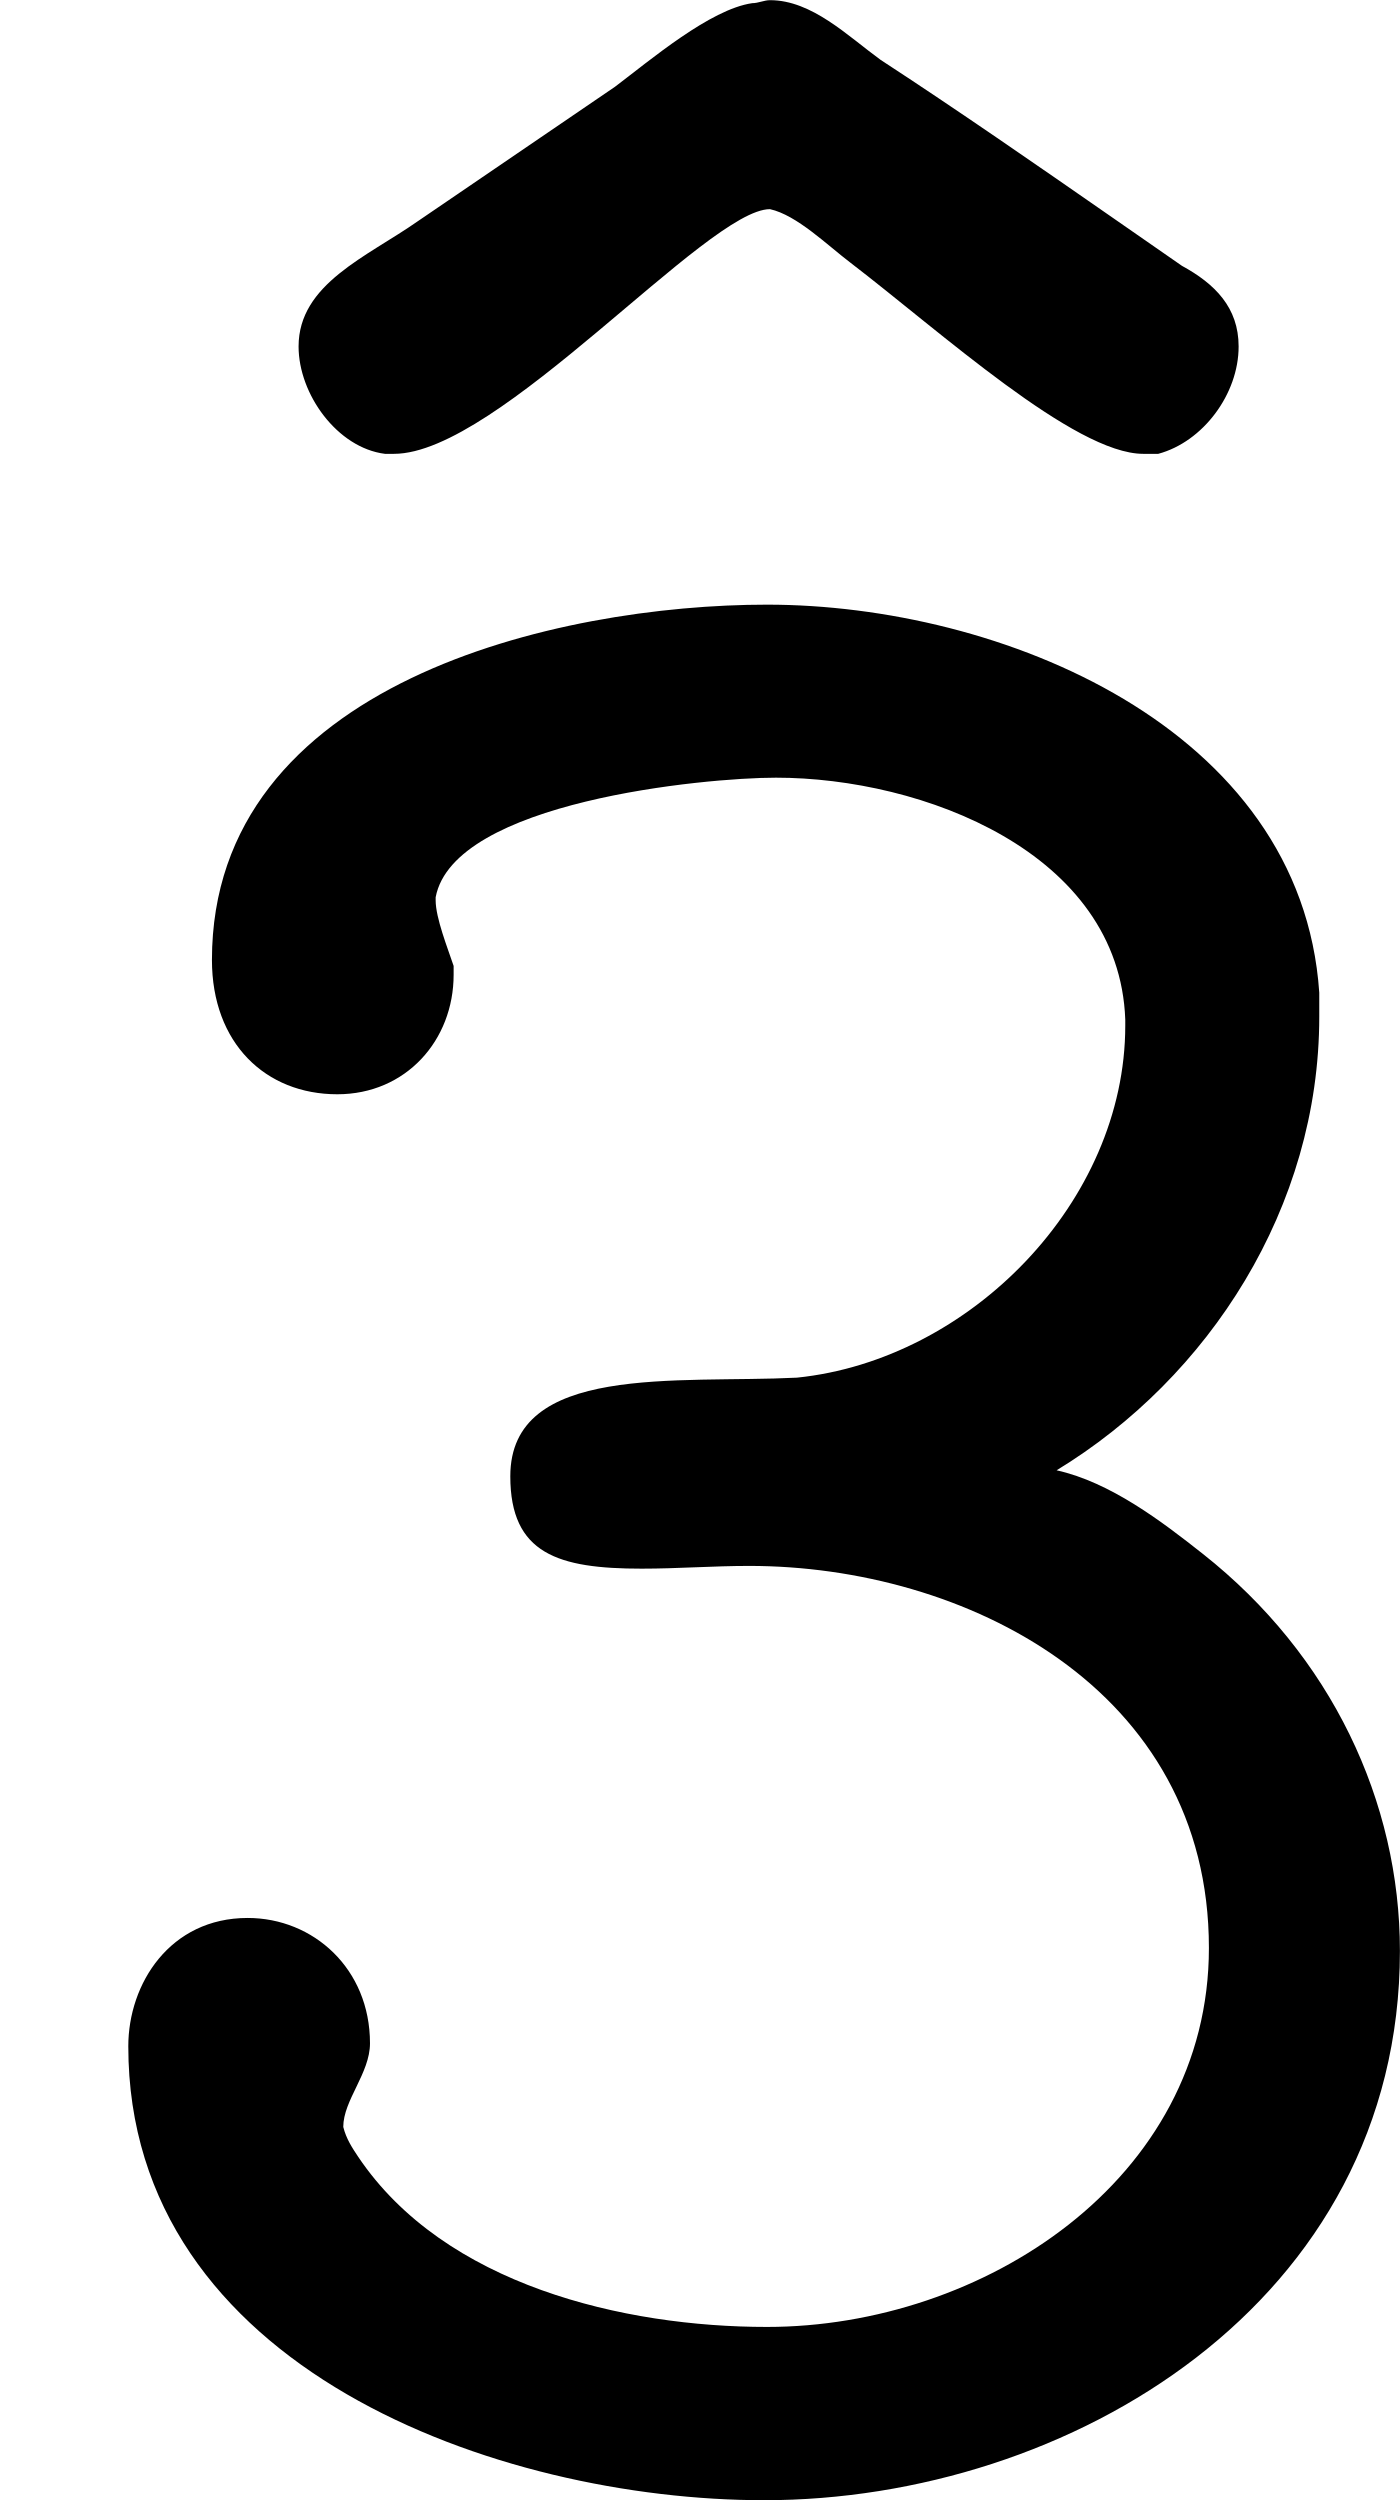
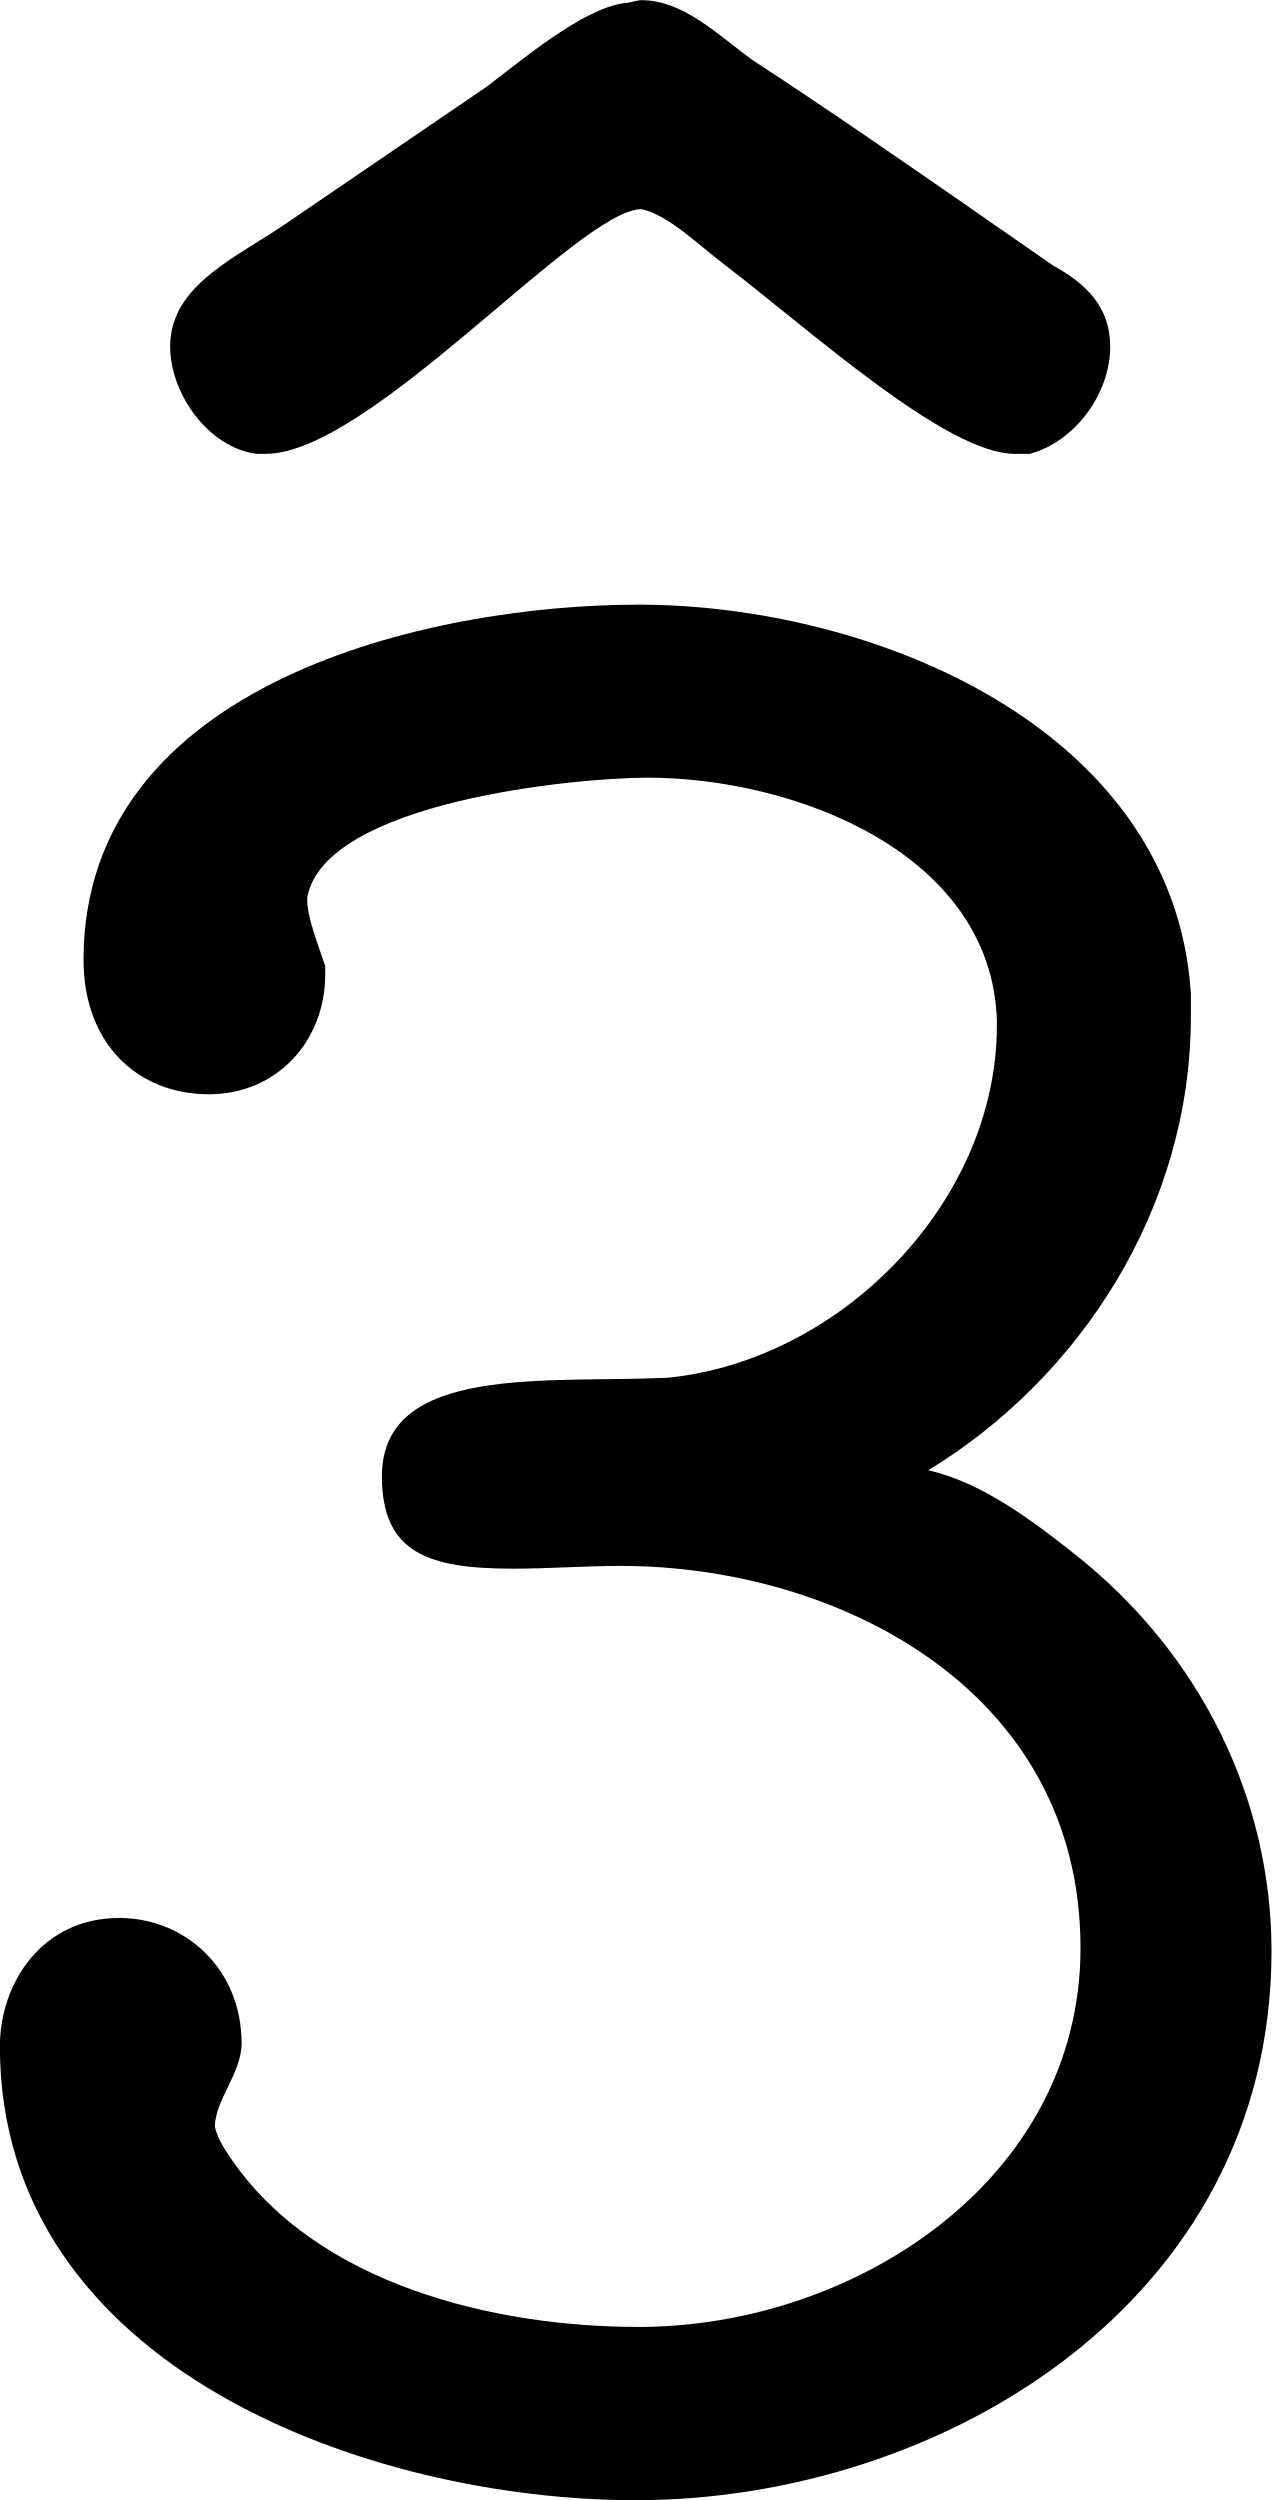
- <svg xmlns="http://www.w3.org/2000/svg" xmlns:xlink="http://www.w3.org/1999/xlink" version="1.1" width="7.85pt" height="14.018pt" viewBox="125.716 862.091 7.85 14.018">
+ <svg xmlns="http://www.w3.org/2000/svg" xmlns:xlink="http://www.w3.org/1999/xlink" version="1.1" width="7.13pt" height="14.018pt" viewBox="126.436 862.091 7.13 14.018">
  <defs>
    <path id="g11-2" d="M3.013-7.711C2.845-7.687 2.606-7.484 2.463-7.376L1.674-6.838C1.47-6.695 1.196-6.587 1.196-6.336C1.196-6.145 1.351-5.93 1.542-5.906H1.578C1.997-5.906 2.833-6.886 3.084-6.886C3.192-6.862 3.312-6.743 3.407-6.671C3.766-6.396 4.304-5.906 4.579-5.906H4.639C4.818-5.954 4.961-6.145 4.961-6.336C4.961-6.492 4.866-6.587 4.734-6.659L4.459-6.85C4.148-7.066 3.838-7.281 3.527-7.484C3.395-7.58 3.252-7.723 3.084-7.723C3.061-7.723 3.037-7.711 3.013-7.711Z" />
    <path id="g11-51" d="M4.232-3.993C4.842-4.364 5.284-5.045 5.284-5.81V-5.906C5.212-6.97 4.005-7.46 3.072-7.46C2.236-7.46 .849-7.149 .849-6.037C.849-5.703 1.064-5.499 1.351-5.499C1.626-5.499 1.817-5.715 1.817-5.978V-6.013C1.793-6.085 1.745-6.205 1.745-6.276V-6.288C1.817-6.671 2.821-6.767 3.108-6.767C3.694-6.767 4.483-6.468 4.507-5.798V-5.774C4.507-5.069 3.885-4.435 3.192-4.364C2.714-4.34 2.044-4.423 2.044-3.969C2.044-3.658 2.236-3.599 2.57-3.599C2.714-3.599 2.857-3.61 3.001-3.61C3.862-3.61 4.842-3.12 4.842-2.08C4.842-1.148 3.933-.562 3.072-.562C2.499-.562 1.781-.729 1.435-1.243C1.411-1.279 1.387-1.315 1.375-1.363C1.375-1.47 1.482-1.578 1.482-1.698C1.482-1.997 1.255-2.2 .992-2.2C.681-2.2 .514-1.937 .514-1.686C.514-.395 1.997 .132 3.061 .132C4.28 .132 5.607-.658 5.607-2.068C5.607-2.666 5.332-3.252 4.818-3.658C4.651-3.79 4.447-3.945 4.232-3.993Z" />
  </defs>
  <g id="page1" transform="matrix(1.4 0 0 1.4 0 0)">
    <use x="89.797" y="623.503" xlink:href="#g11-2" />
    <use x="89.797" y="625.661" xlink:href="#g11-51" />
  </g>
</svg>
